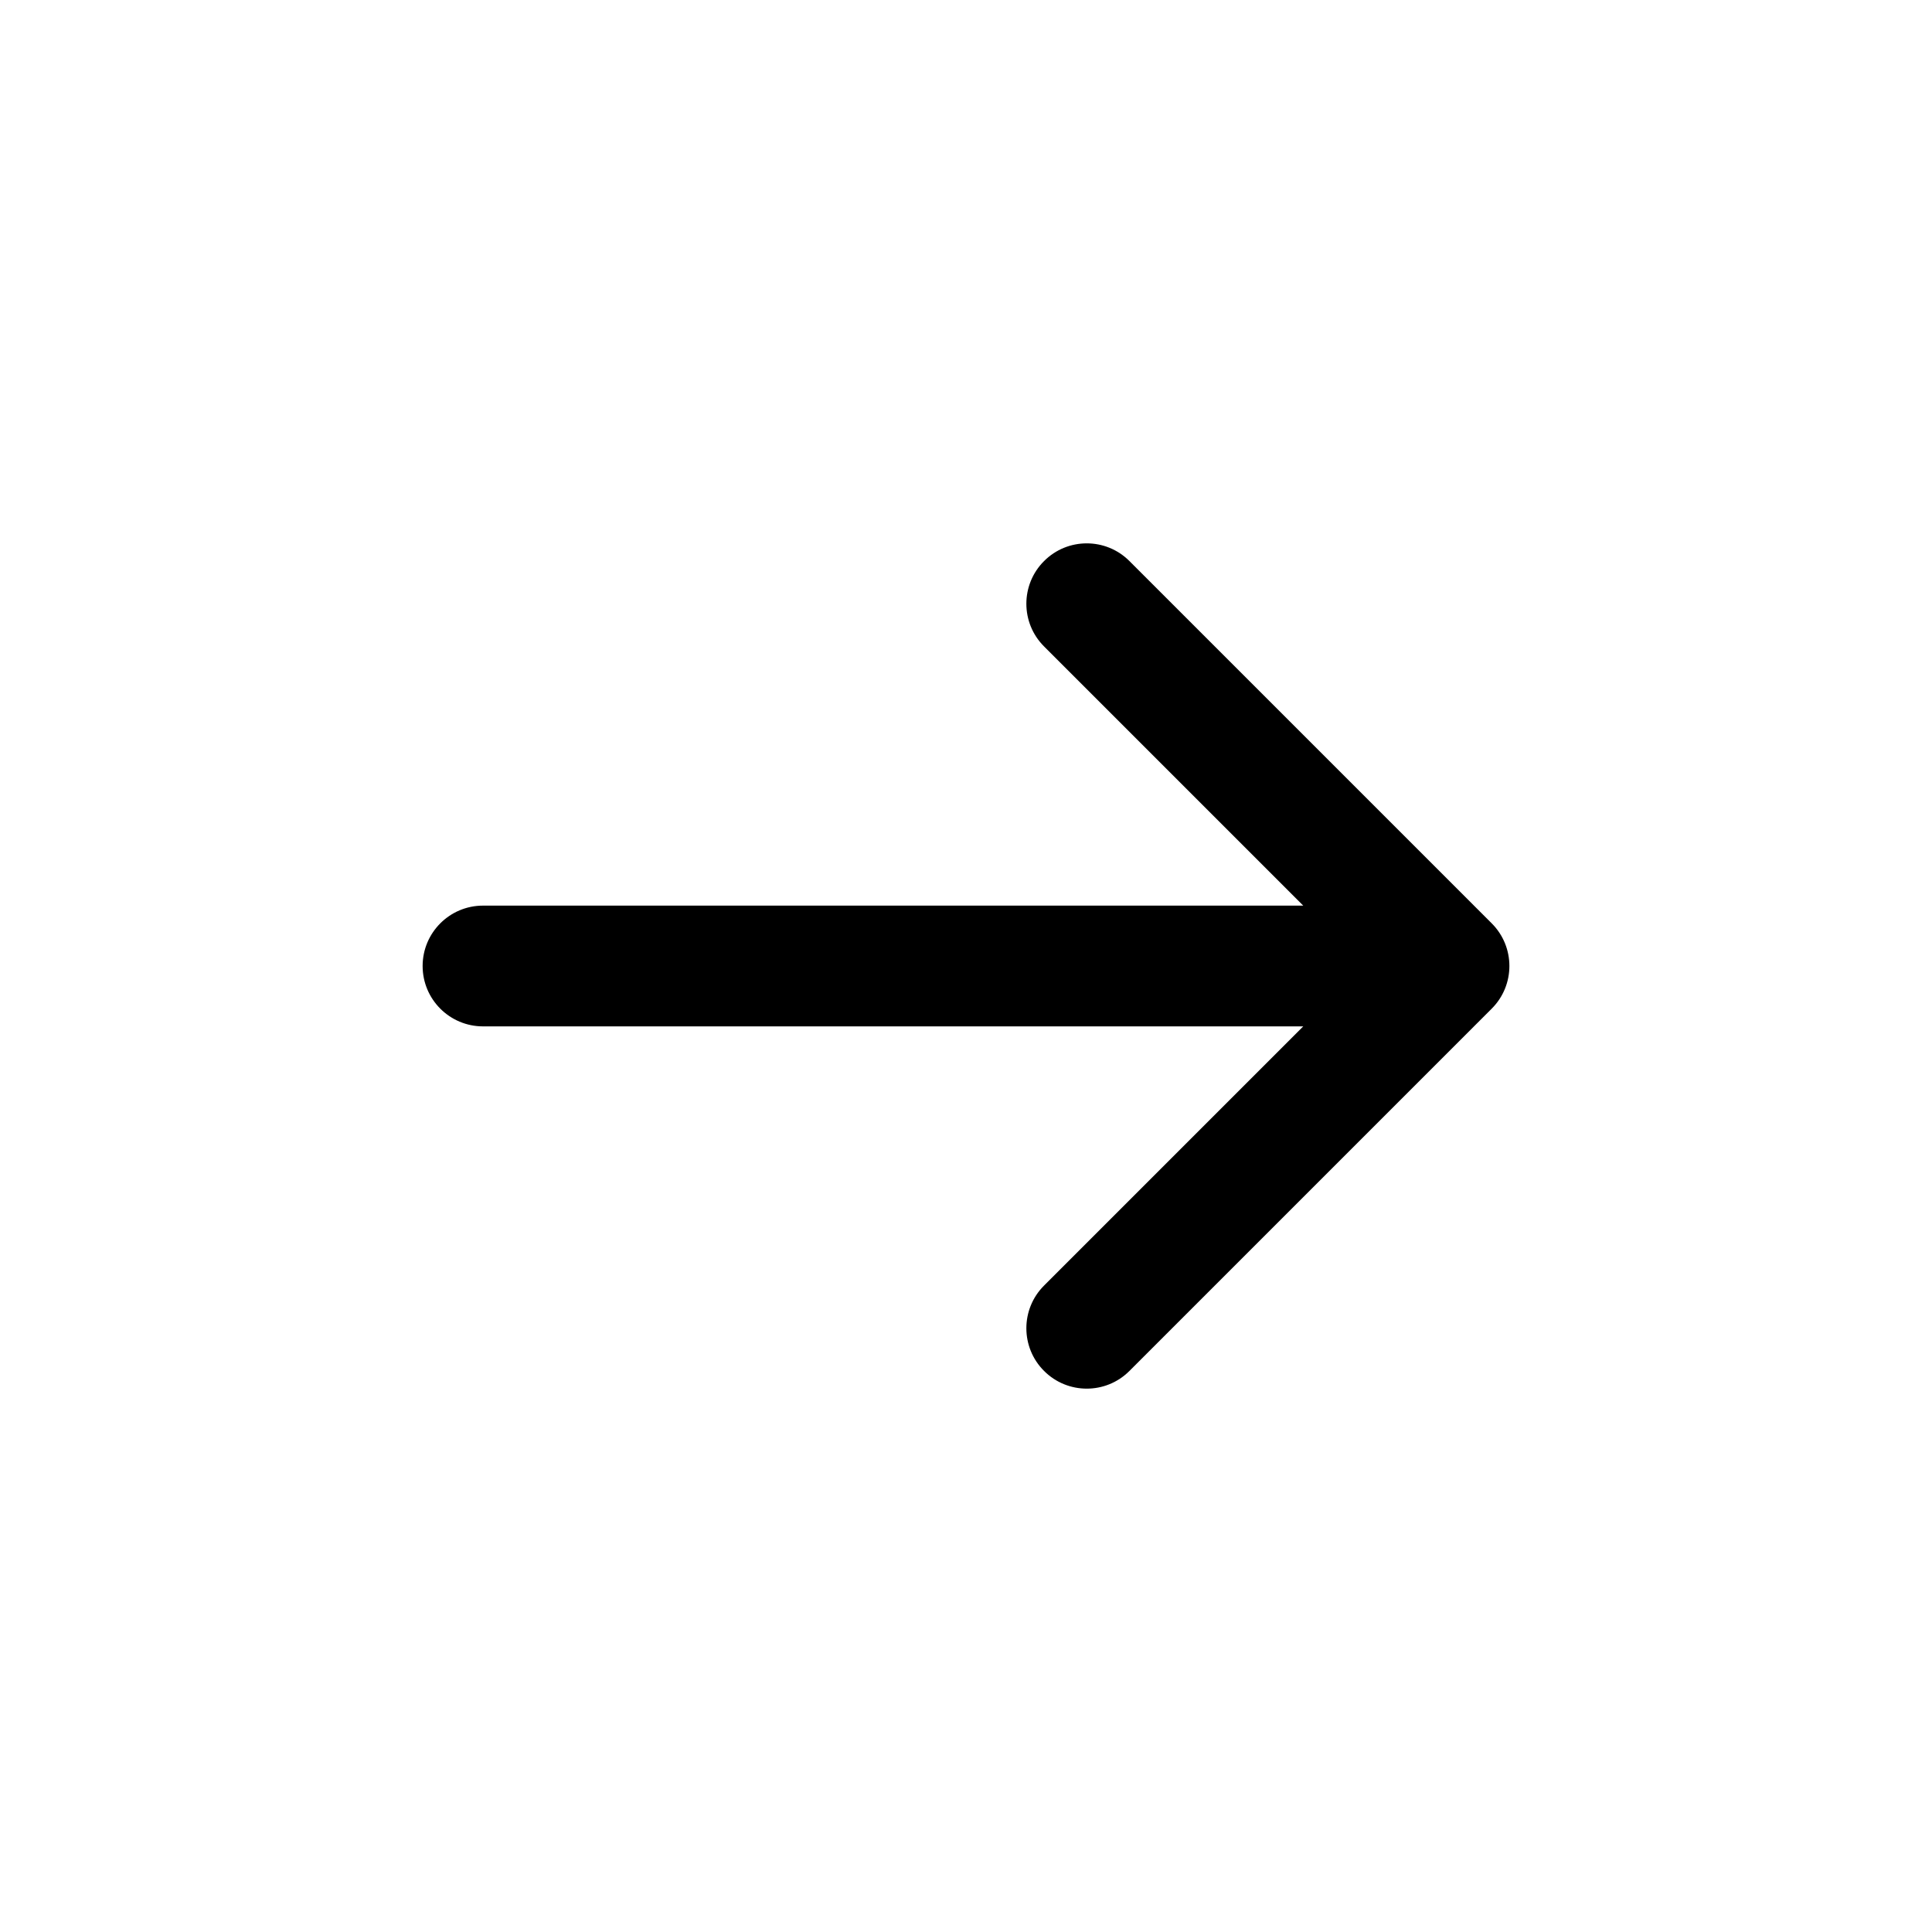
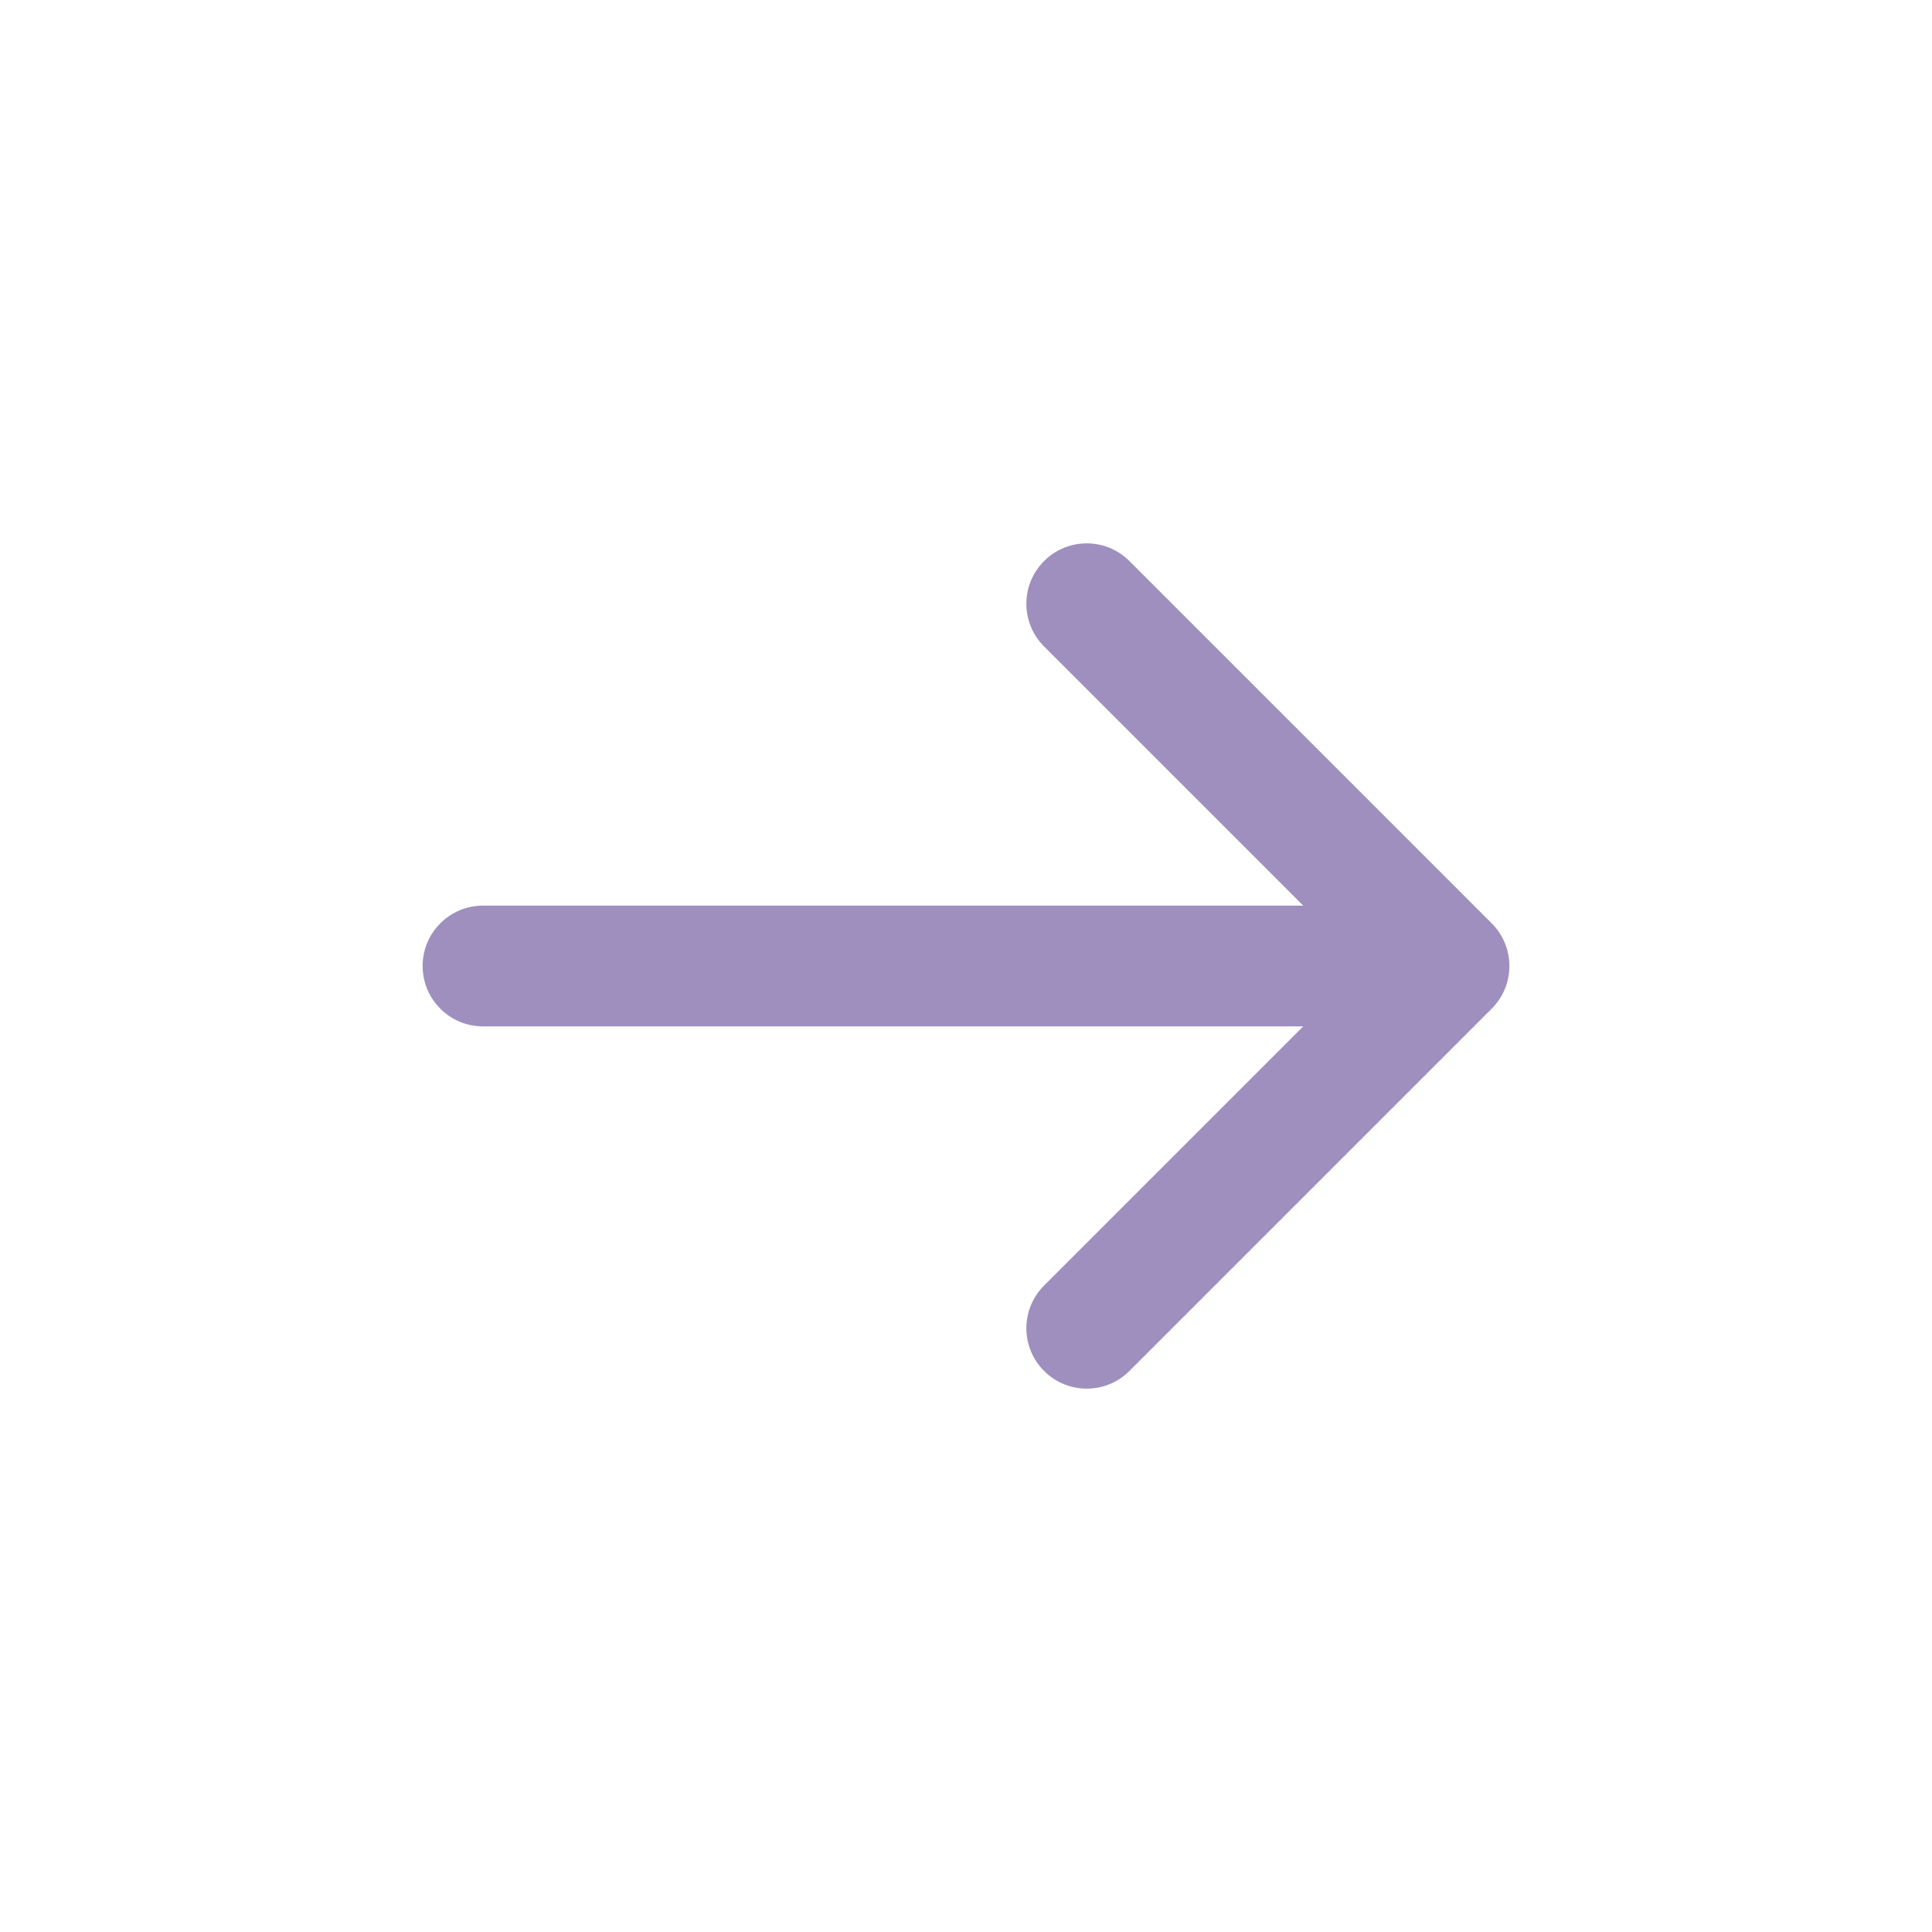
<svg xmlns="http://www.w3.org/2000/svg" width="32" height="32" viewBox="0 0 32 32" fill="none">
-   <path fill-rule="evenodd" clip-rule="evenodd" d="M17.293 9.293C17.683 8.902 18.317 8.902 18.707 9.293L24.707 15.293C25.098 15.683 25.098 16.317 24.707 16.707L18.707 22.707C18.317 23.098 17.683 23.098 17.293 22.707C16.902 22.317 16.902 21.683 17.293 21.293L21.586 17H8C7.448 17 7 16.552 7 16C7 15.448 7.448 15 8 15H21.586L17.293 10.707C16.902 10.317 16.902 9.683 17.293 9.293Z" fill="currentColor" />
+   <path fill-rule="evenodd" clip-rule="evenodd" d="M17.293 9.293C17.683 8.902 18.317 8.902 18.707 9.293L24.707 15.293C25.098 15.683 25.098 16.317 24.707 16.707L18.707 22.707C18.317 23.098 17.683 23.098 17.293 22.707C16.902 22.317 16.902 21.683 17.293 21.293L21.586 17H8C7.448 17 7 16.552 7 16C7 15.448 7.448 15 8 15H21.586L17.293 10.707C16.902 10.317 16.902 9.683 17.293 9.293Z" fill="#9F8FBF" />
</svg>
